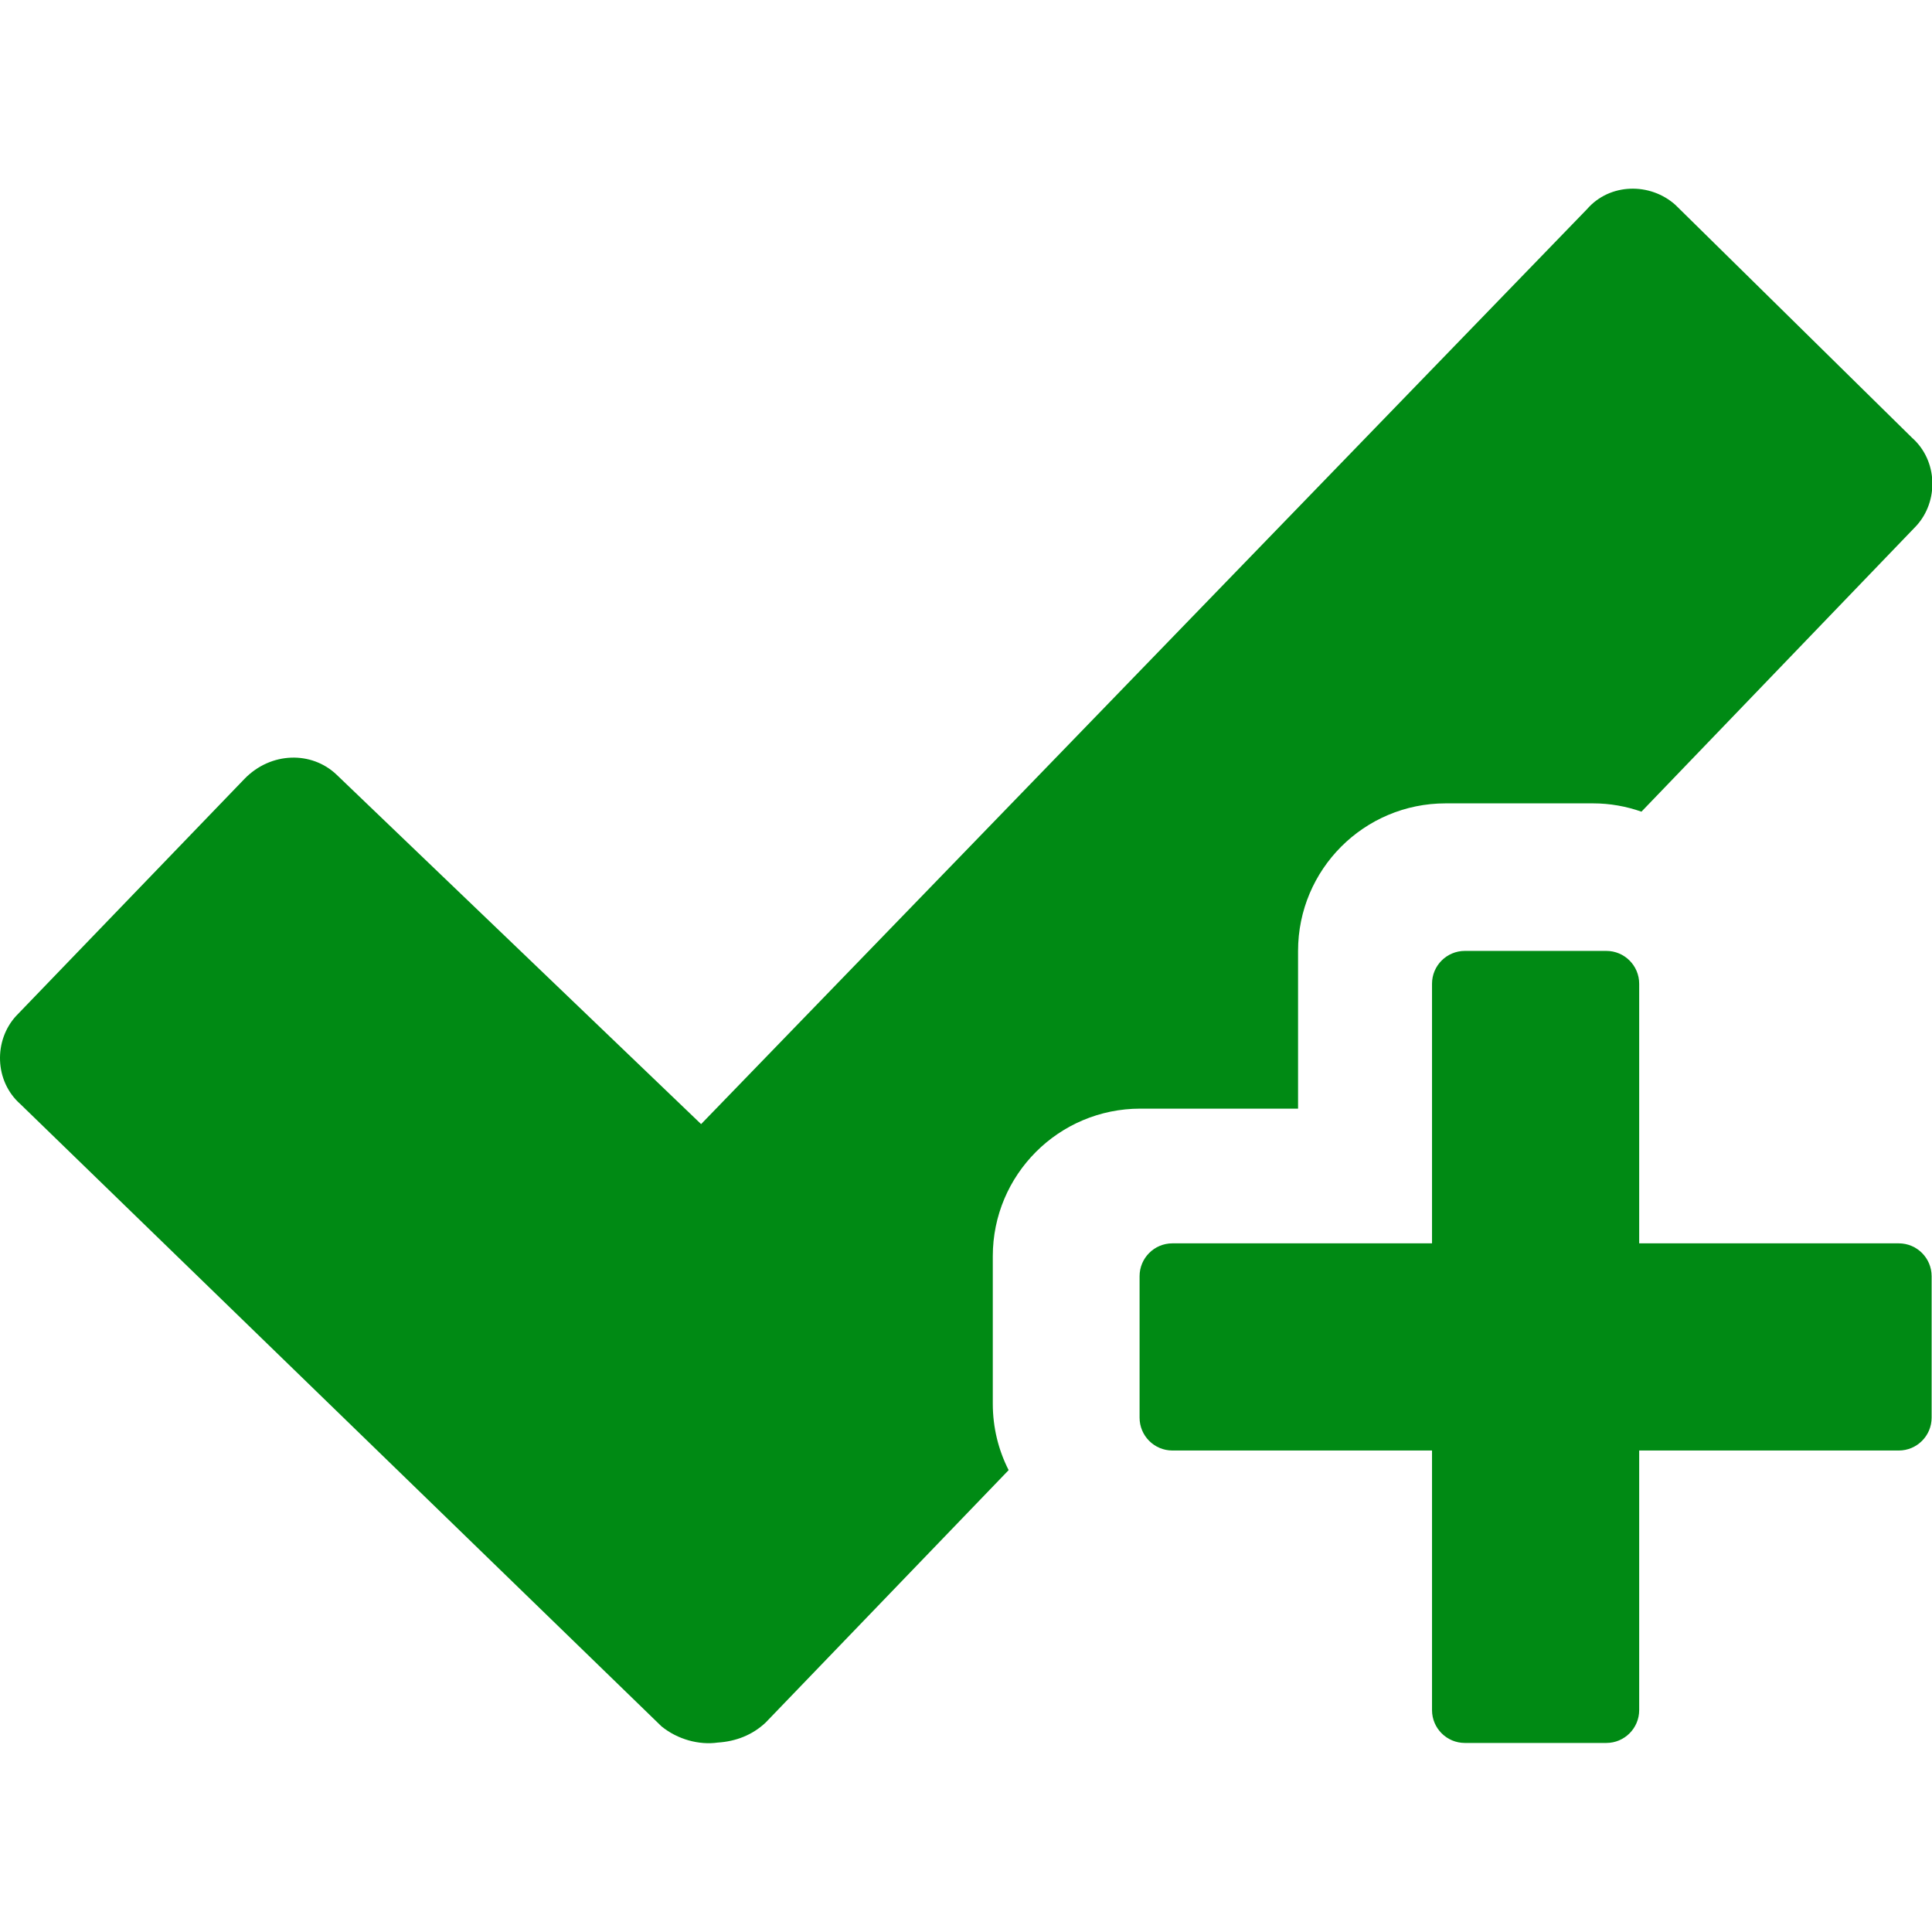
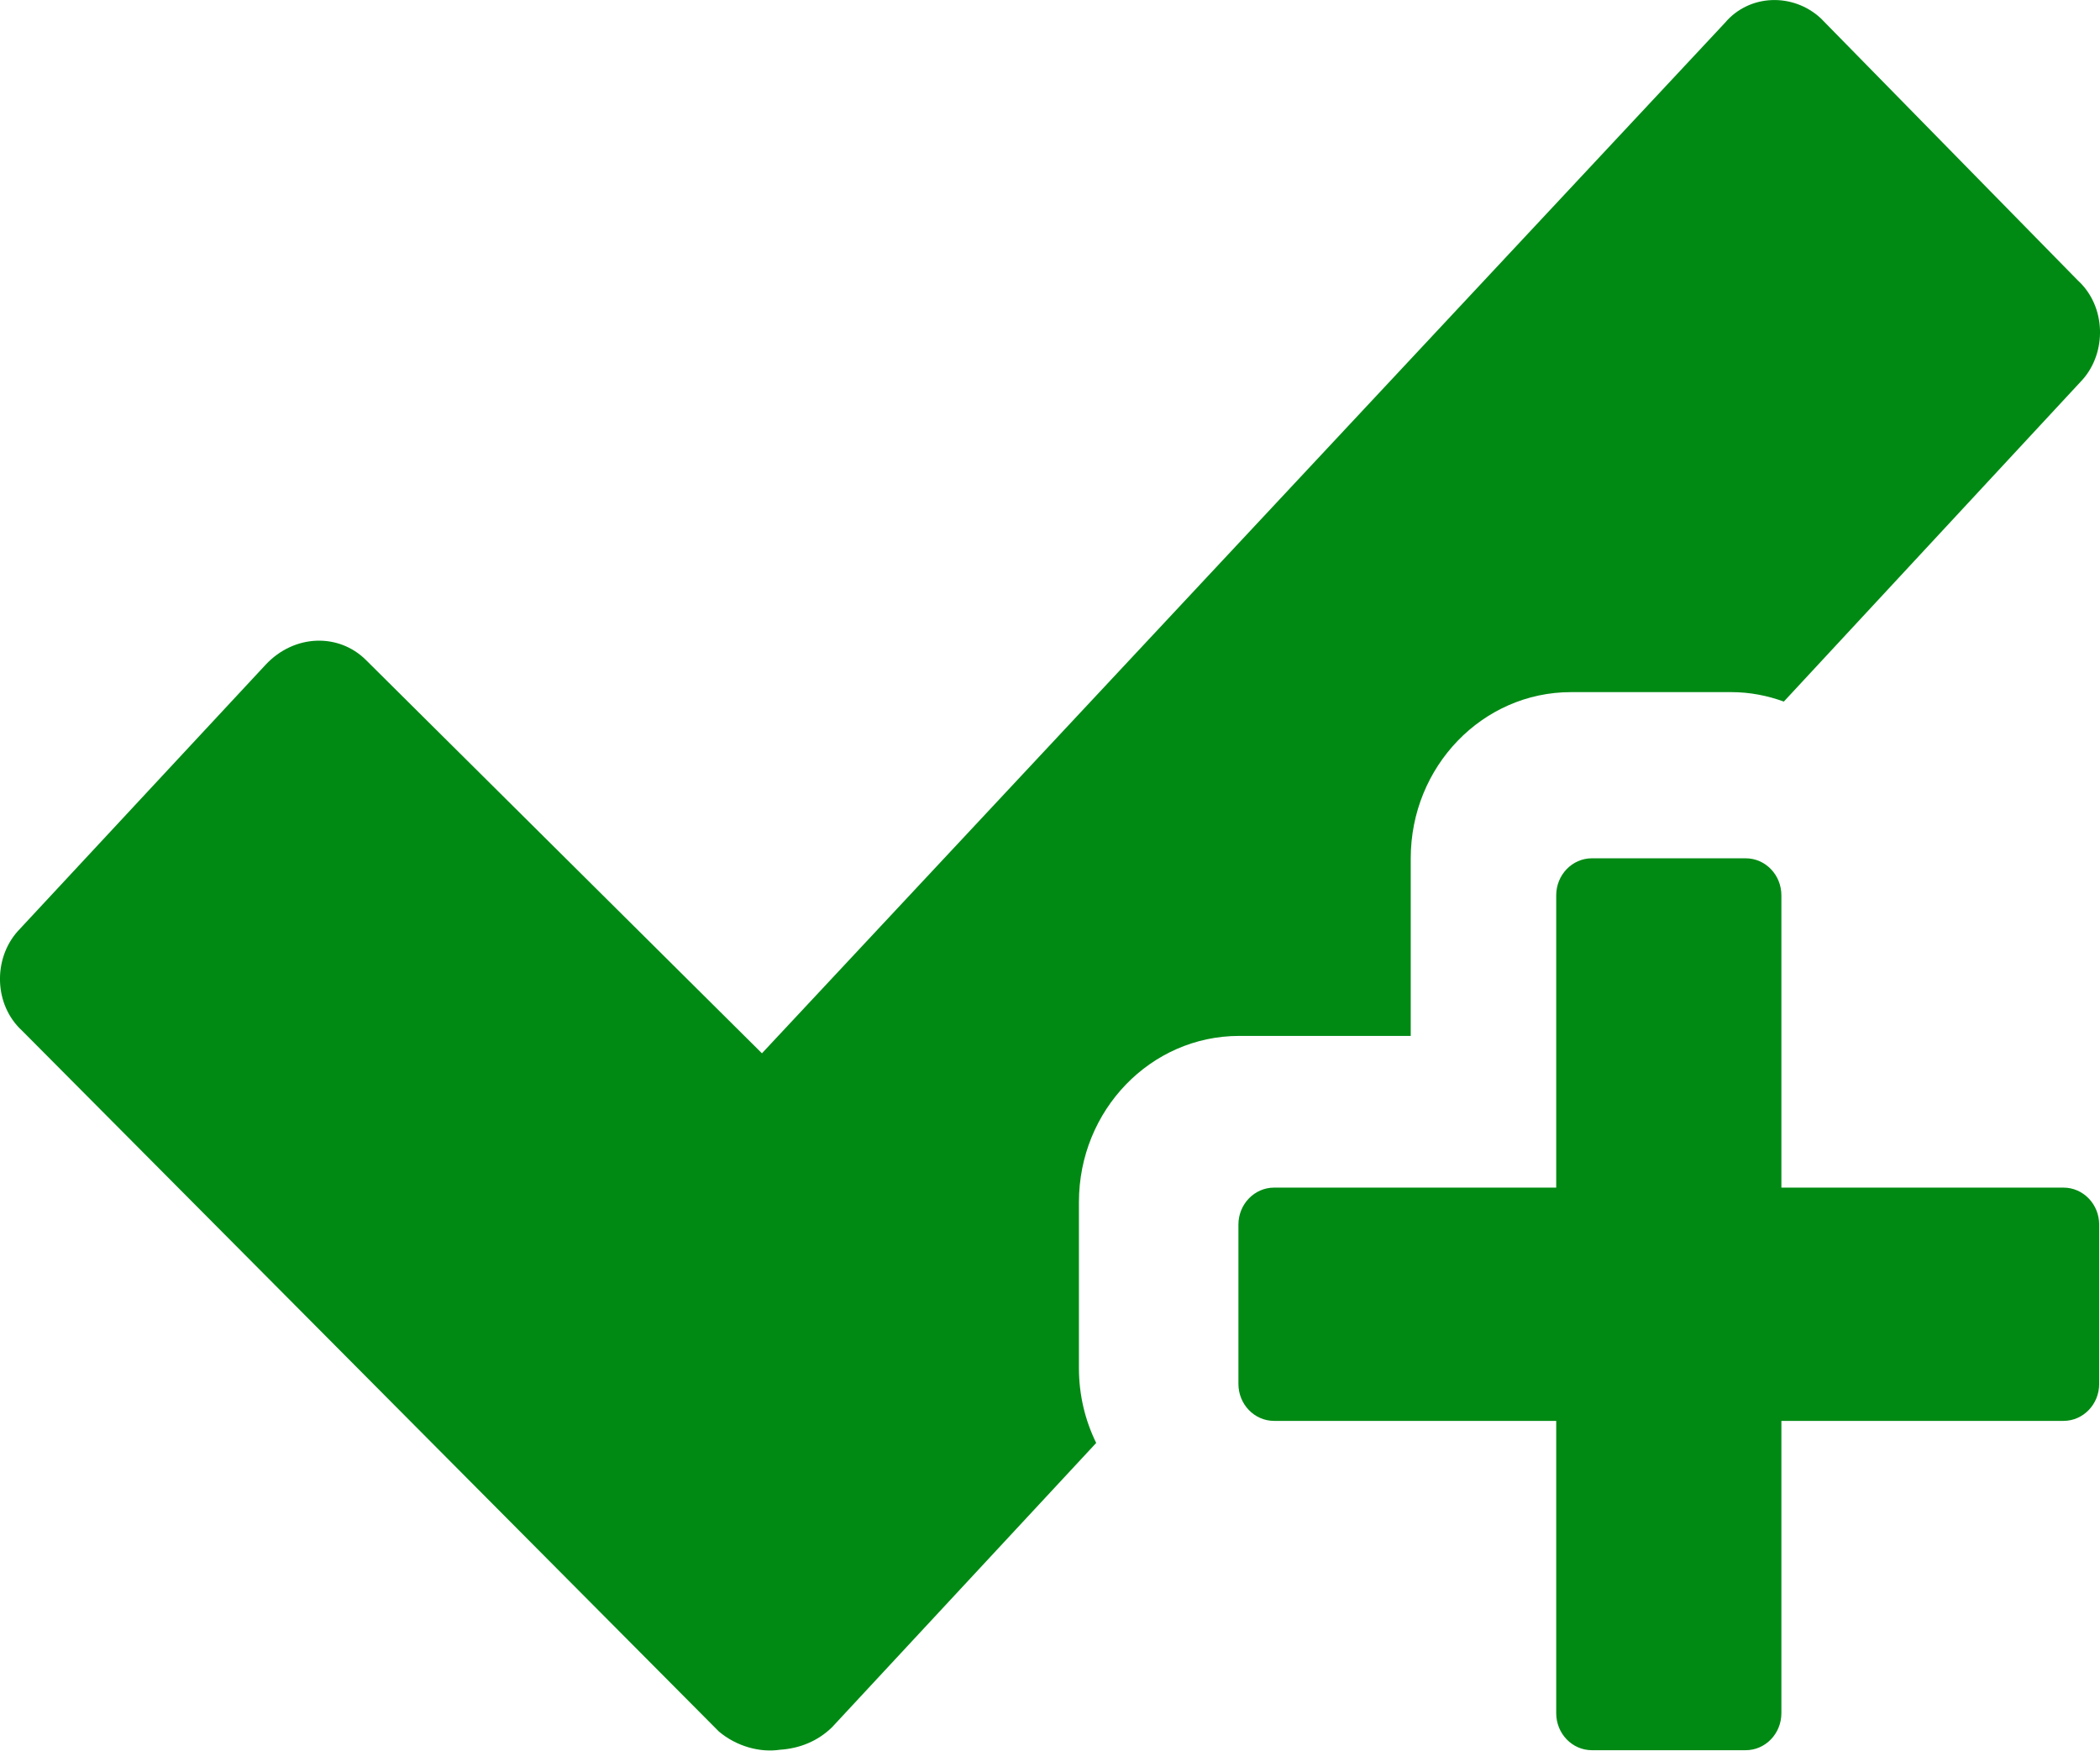
- <svg xmlns="http://www.w3.org/2000/svg" version="1.1" x="0px" y="0px" viewBox="0 0 512 512" enable-background="new 0 0 512 512" xml:space="preserve">
-   <g id="Page-1">
-     <g id="check-plus">
-       <path id="Rectangle-1" fill="#008A14" d="M202.9,456.5c-3.5,3.3-7.9,5-12.7,5.3    c-4.9,0.7-10.6-0.8-14.9-4.3L5.4,292.6c-6.9-6.1-7.1-16.9-1.1-23.4l60.5-62.8c7-7.2,17.8-7.4,24.4-1.1l96.6,92.6L420.6,55.4    c6-6.9,16.7-7.1,23.4-1.1l62.7,61.7c6.9,6.1,7.1,16.9,1.1,23.4l-72.8,75.7c-4-1.4-8.3-2.2-12.8-2.2h-39.1    c-21.6,0-39.1,17.5-39.1,39.1v41.8h-41.8c-21.6,0-39.1,17.5-39.1,39.1v39.1c0,6.3,1.5,12.3,4.2,17.6L202.9,456.5L202.9,456.5z     M379.5,329.5v-68.8c0-4.8,3.9-8.7,8.7-8.7h37.5c4.8,0,8.7,3.9,8.7,8.7v68.8h68.8c4.8,0,8.7,3.9,8.7,8.7v37.5    c0,4.8-3.9,8.7-8.7,8.7h-68.8v68.8c0,4.8-3.9,8.7-8.7,8.7h-37.5c-4.8,0-8.7-3.9-8.7-8.7v-68.8h-68.8c-4.8,0-8.7-3.9-8.7-8.7v-37.5    c0-4.8,3.9-8.7,8.7-8.7H379.5L379.5,329.5L379.5,329.5z" />
+ <svg xmlns="http://www.w3.org/2000/svg" width="18px" height="15px" viewBox="0 0 18 15" version="1.1">
+   <defs />
+   <g id="Page-1" stroke="none" stroke-width="1" fill="none" fill-rule="evenodd">
+     <g id="icon-checkmark-plus-success-high-contrast" fill="#008A14">
+       <g id="Page-1">
+         <g id="check-plus">
+           <path d="M7.132,14.801 C7.009,14.921 6.854,14.983 6.686,14.994 C6.513,15.02 6.313,14.965 6.162,14.838 L0.19,8.833 C-0.053,8.611 -0.06,8.218 0.151,7.981 L2.278,5.695 C2.524,5.433 2.904,5.425 3.136,5.655 L6.531,9.026 L14.784,0.197 C14.995,-0.054 15.371,-0.062 15.607,0.157 L17.81,2.403 C18.053,2.625 18.06,3.019 17.849,3.255 L15.29,6.012 C15.15,5.961 14.998,5.931 14.84,5.931 L13.466,5.931 C12.707,5.931 12.092,6.569 12.092,7.355 L12.092,8.877 L10.622,8.877 C9.863,8.877 9.248,9.514 9.248,10.301 L9.248,11.724 C9.248,11.954 9.301,12.172 9.396,12.365 L7.132,14.801 L7.132,14.801 Z M13.339,10.177 L13.339,7.672 C13.339,7.497 13.476,7.355 13.645,7.355 L14.963,7.355 C15.132,7.355 15.269,7.497 15.269,7.672 L15.269,10.177 L17.687,10.177 C17.856,10.177 17.993,10.319 17.993,10.494 L17.993,11.859 C17.993,12.034 17.856,12.176 17.687,12.176 L15.269,12.176 L15.269,14.681 C15.269,14.856 15.132,14.998 14.963,14.998 L13.645,14.998 C13.476,14.998 13.339,14.856 13.339,14.681 L13.339,12.176 L10.921,12.176 C10.752,12.176 10.615,12.034 10.615,11.859 L10.615,10.494 C10.615,10.319 10.752,10.177 10.921,10.177 L13.339,10.177 L13.339,10.177 Z" id="Rectangle-1" />
+         </g>
+       </g>
    </g>
  </g>
</svg>
